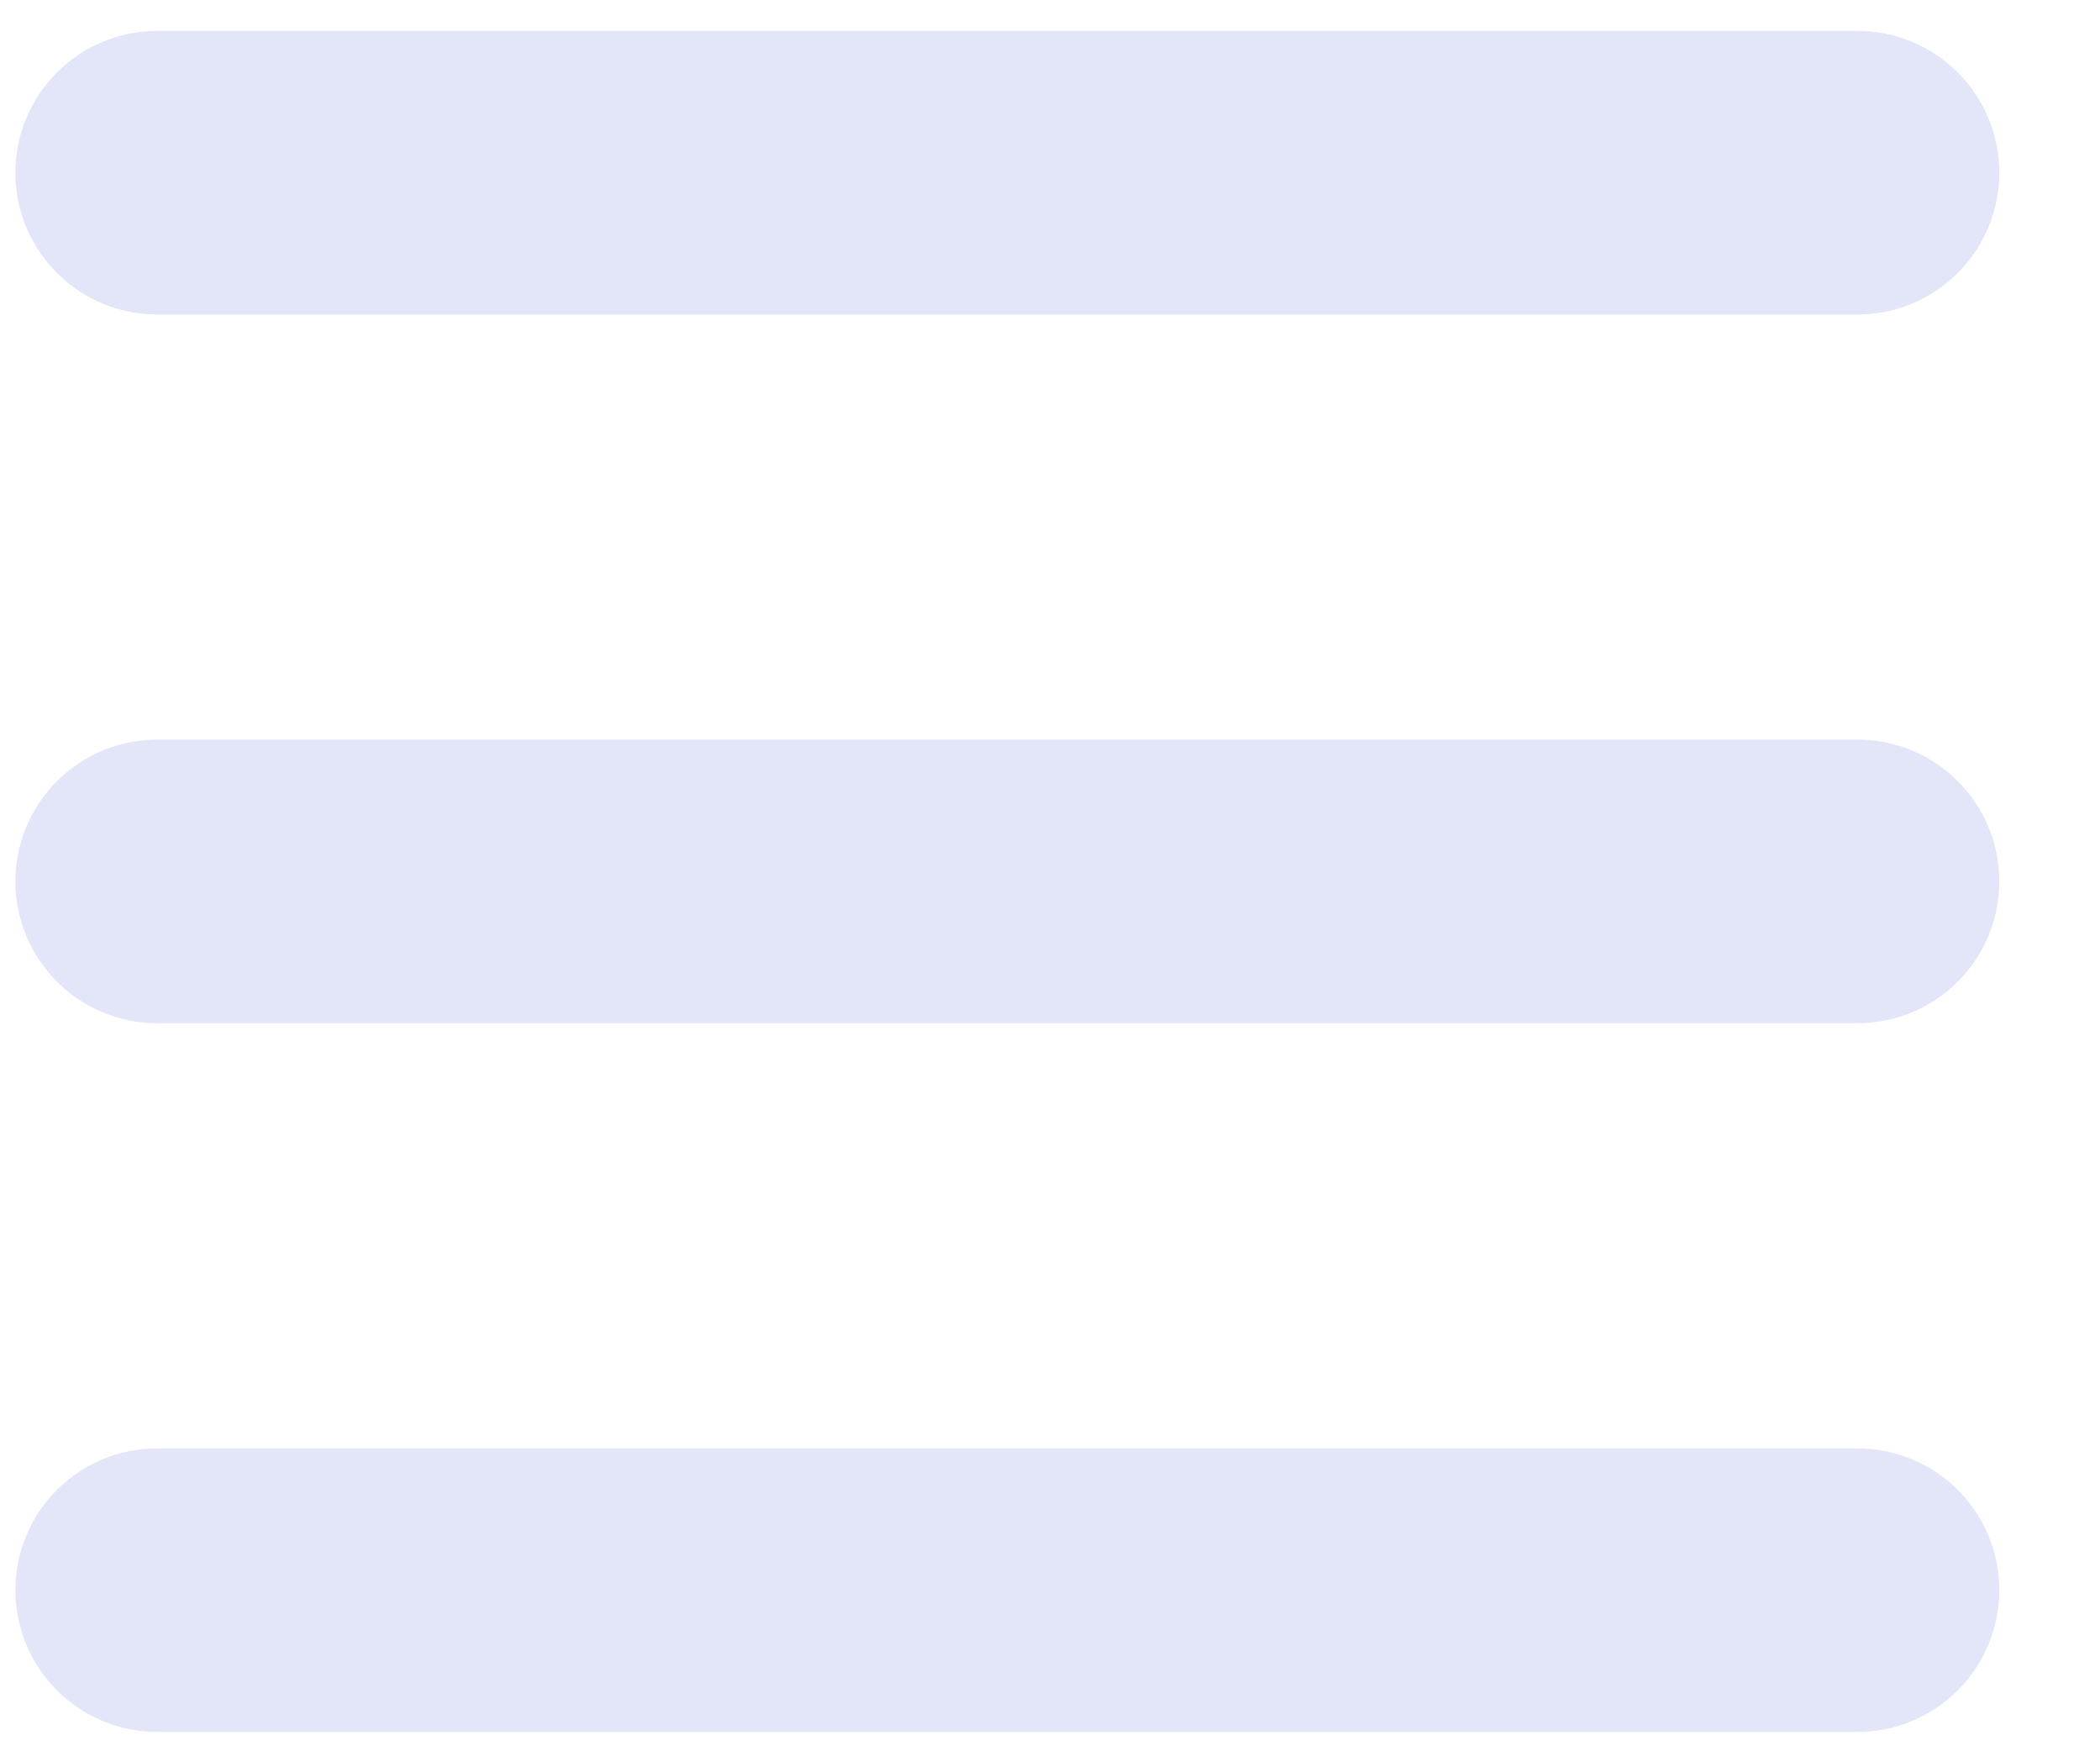
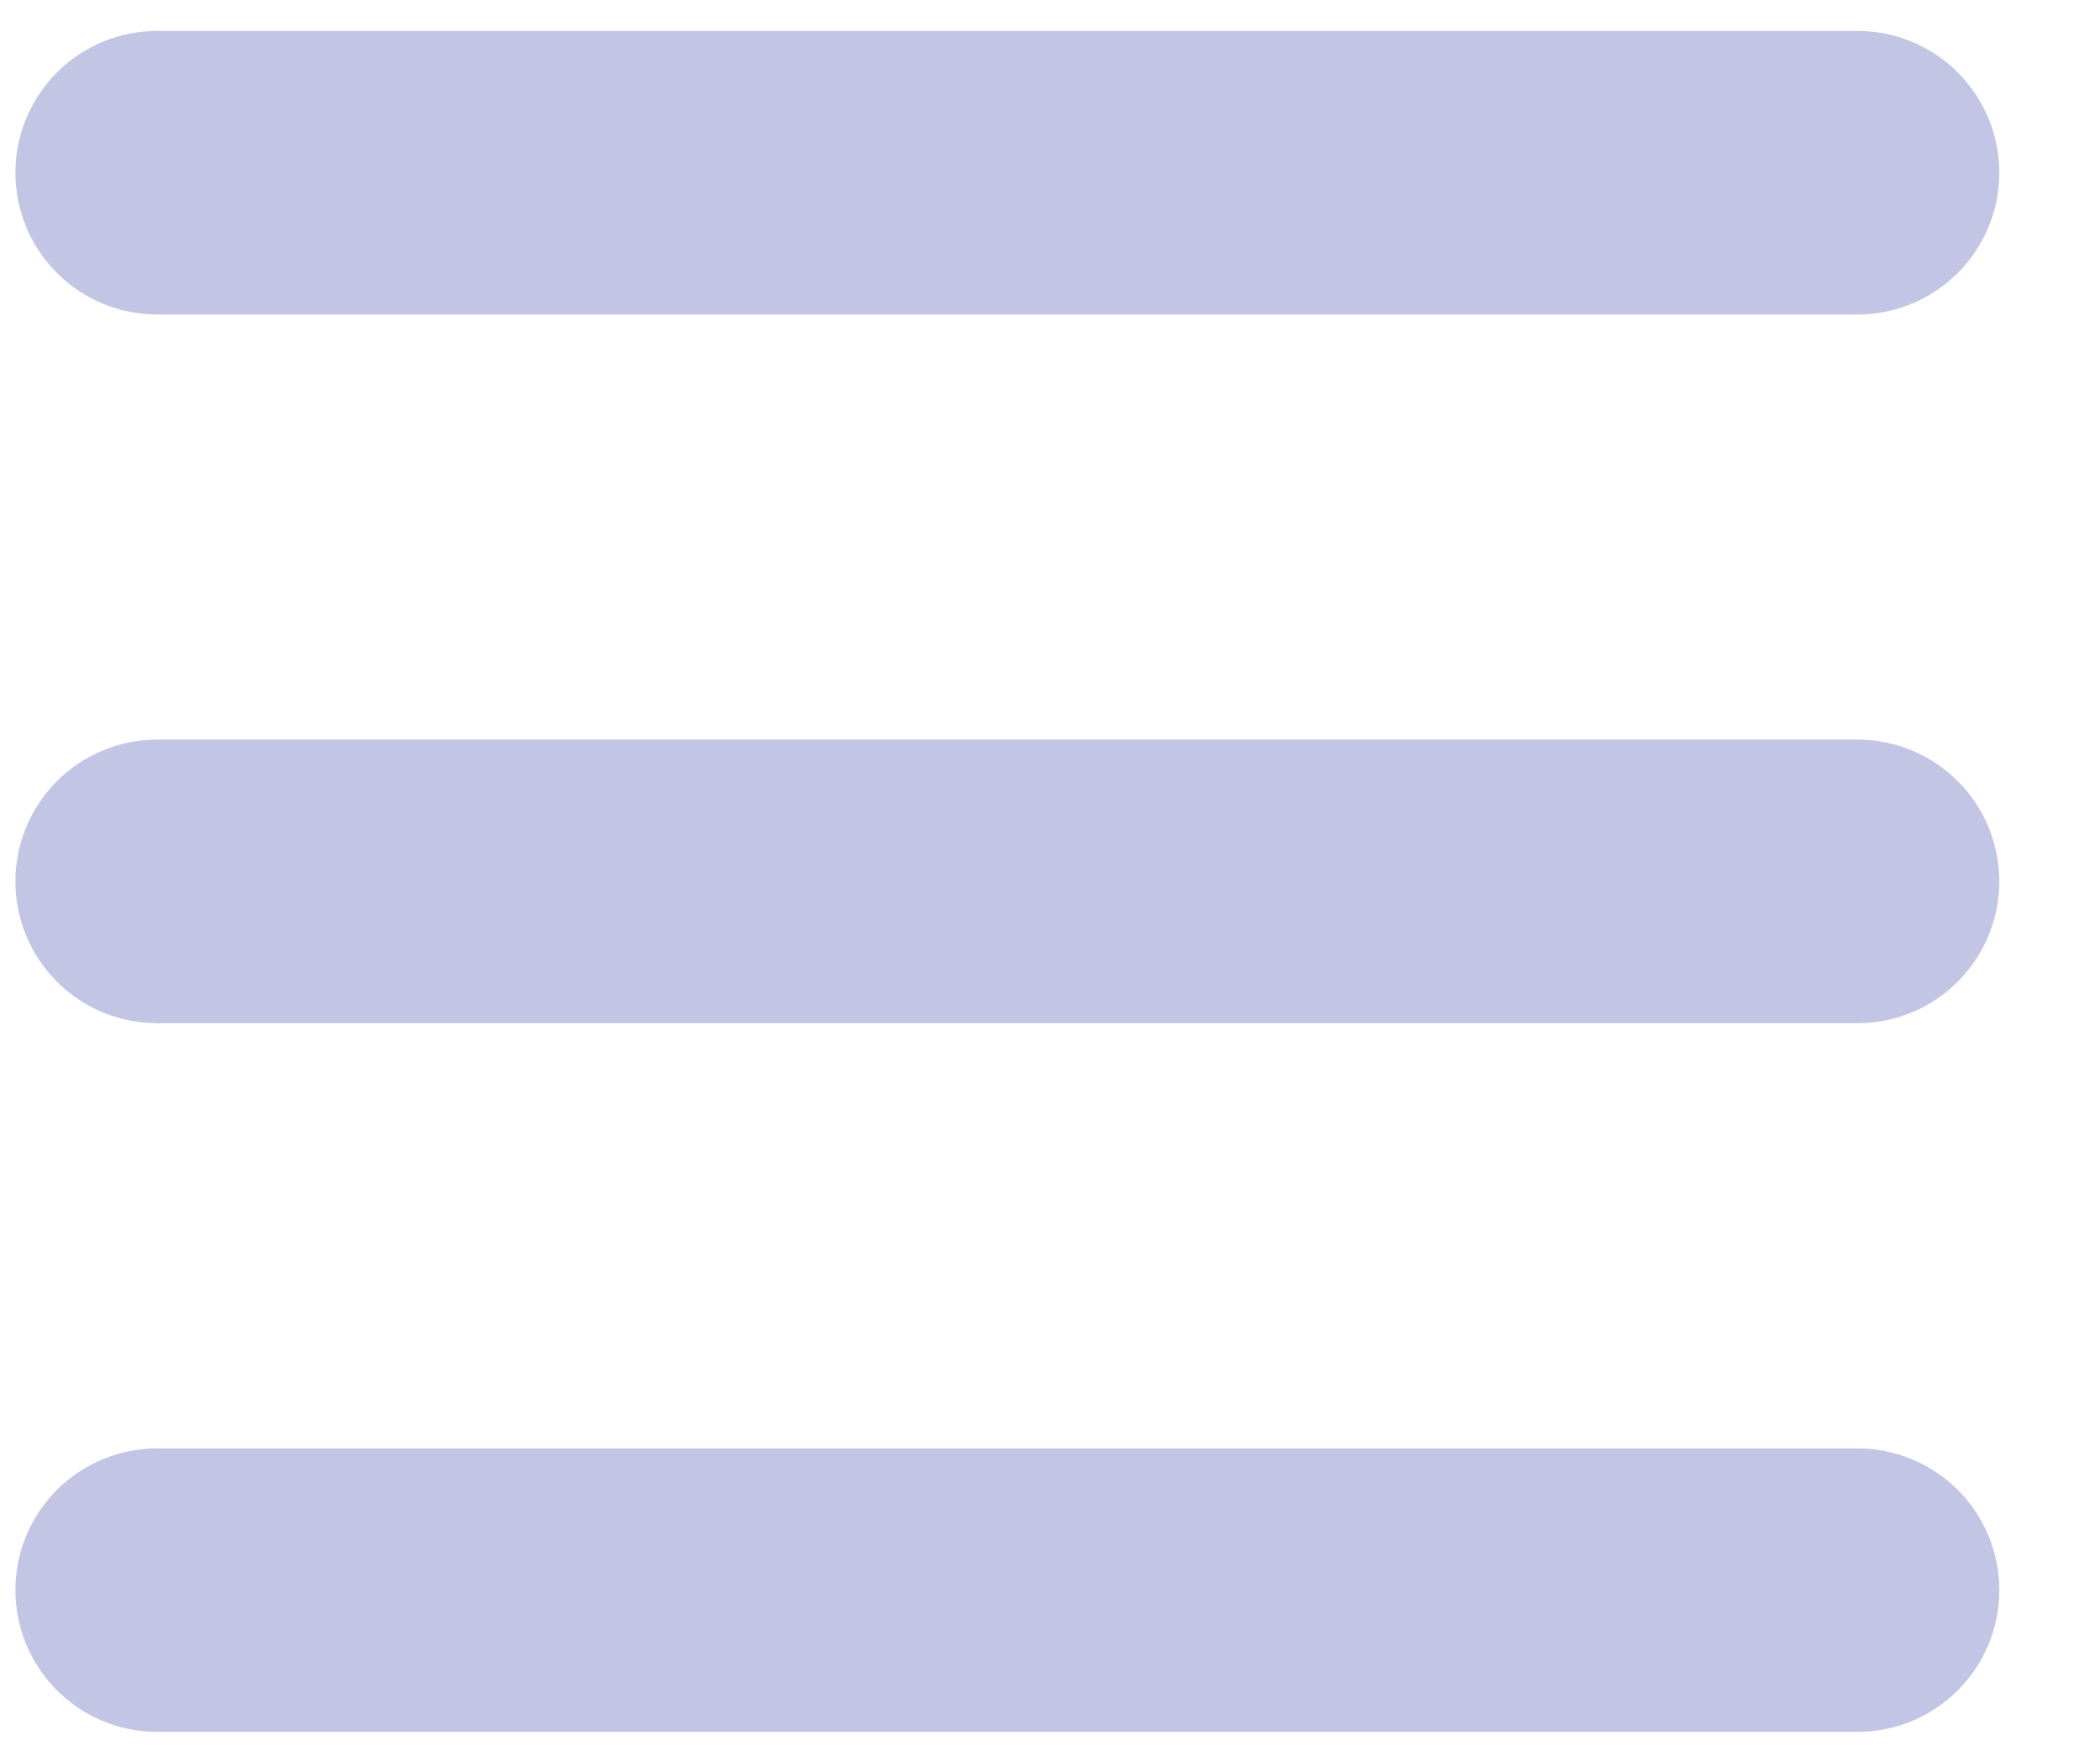
<svg xmlns="http://www.w3.org/2000/svg" width="18" height="15" viewBox="0 0 18 15" fill="none">
-   <path fill-rule="evenodd" clip-rule="evenodd" d="M0.132 1.48C0.132 1.158 0.26 0.849 0.488 0.621C0.716 0.393 1.024 0.265 1.347 0.265H15.922C16.244 0.265 16.553 0.393 16.781 0.621C17.009 0.849 17.137 1.158 17.137 1.48C17.137 1.802 17.009 2.111 16.781 2.339C16.553 2.567 16.244 2.695 15.922 2.695H1.347C1.024 2.695 0.716 2.567 0.488 2.339C0.26 2.111 0.132 1.802 0.132 1.48ZM0.132 7.553C0.132 7.231 0.26 6.922 0.488 6.694C0.716 6.466 1.024 6.338 1.347 6.338H15.922C16.244 6.338 16.553 6.466 16.781 6.694C17.009 6.922 17.137 7.231 17.137 7.553C17.137 7.875 17.009 8.184 16.781 8.412C16.553 8.64 16.244 8.768 15.922 8.768H1.347C1.024 8.768 0.716 8.64 0.488 8.412C0.26 8.184 0.132 7.875 0.132 7.553ZM0.132 13.626C0.132 13.304 0.26 12.995 0.488 12.767C0.716 12.54 1.024 12.412 1.347 12.412H15.922C16.244 12.412 16.553 12.54 16.781 12.767C17.009 12.995 17.137 13.304 17.137 13.626C17.137 13.948 17.009 14.257 16.781 14.485C16.553 14.713 16.244 14.841 15.922 14.841H1.347C1.024 14.841 0.716 14.713 0.488 14.485C0.26 14.257 0.132 13.948 0.132 13.626Z" fill="#E3E5F8" />
+   <path fill-rule="evenodd" clip-rule="evenodd" d="M0.132 1.48C0.132 1.158 0.26 0.849 0.488 0.621C0.716 0.393 1.024 0.265 1.347 0.265H15.922C16.244 0.265 16.553 0.393 16.781 0.621C17.009 0.849 17.137 1.158 17.137 1.48C17.137 1.802 17.009 2.111 16.781 2.339C16.553 2.567 16.244 2.695 15.922 2.695H1.347C1.024 2.695 0.716 2.567 0.488 2.339C0.26 2.111 0.132 1.802 0.132 1.48ZM0.132 7.553C0.132 7.231 0.26 6.922 0.488 6.694C0.716 6.466 1.024 6.338 1.347 6.338H15.922C16.244 6.338 16.553 6.466 16.781 6.694C17.009 6.922 17.137 7.231 17.137 7.553C17.137 7.875 17.009 8.184 16.781 8.412C16.553 8.64 16.244 8.768 15.922 8.768H1.347C1.024 8.768 0.716 8.64 0.488 8.412C0.26 8.184 0.132 7.875 0.132 7.553ZM0.132 13.626C0.132 13.304 0.26 12.995 0.488 12.767C0.716 12.54 1.024 12.412 1.347 12.412H15.922C16.244 12.412 16.553 12.54 16.781 12.767C17.009 12.995 17.137 13.304 17.137 13.626C17.137 13.948 17.009 14.257 16.781 14.485C16.553 14.713 16.244 14.841 15.922 14.841H1.347C1.024 14.841 0.716 14.713 0.488 14.485C0.26 14.257 0.132 13.948 0.132 13.626Z" fill="#C2C5E4" />
</svg>
